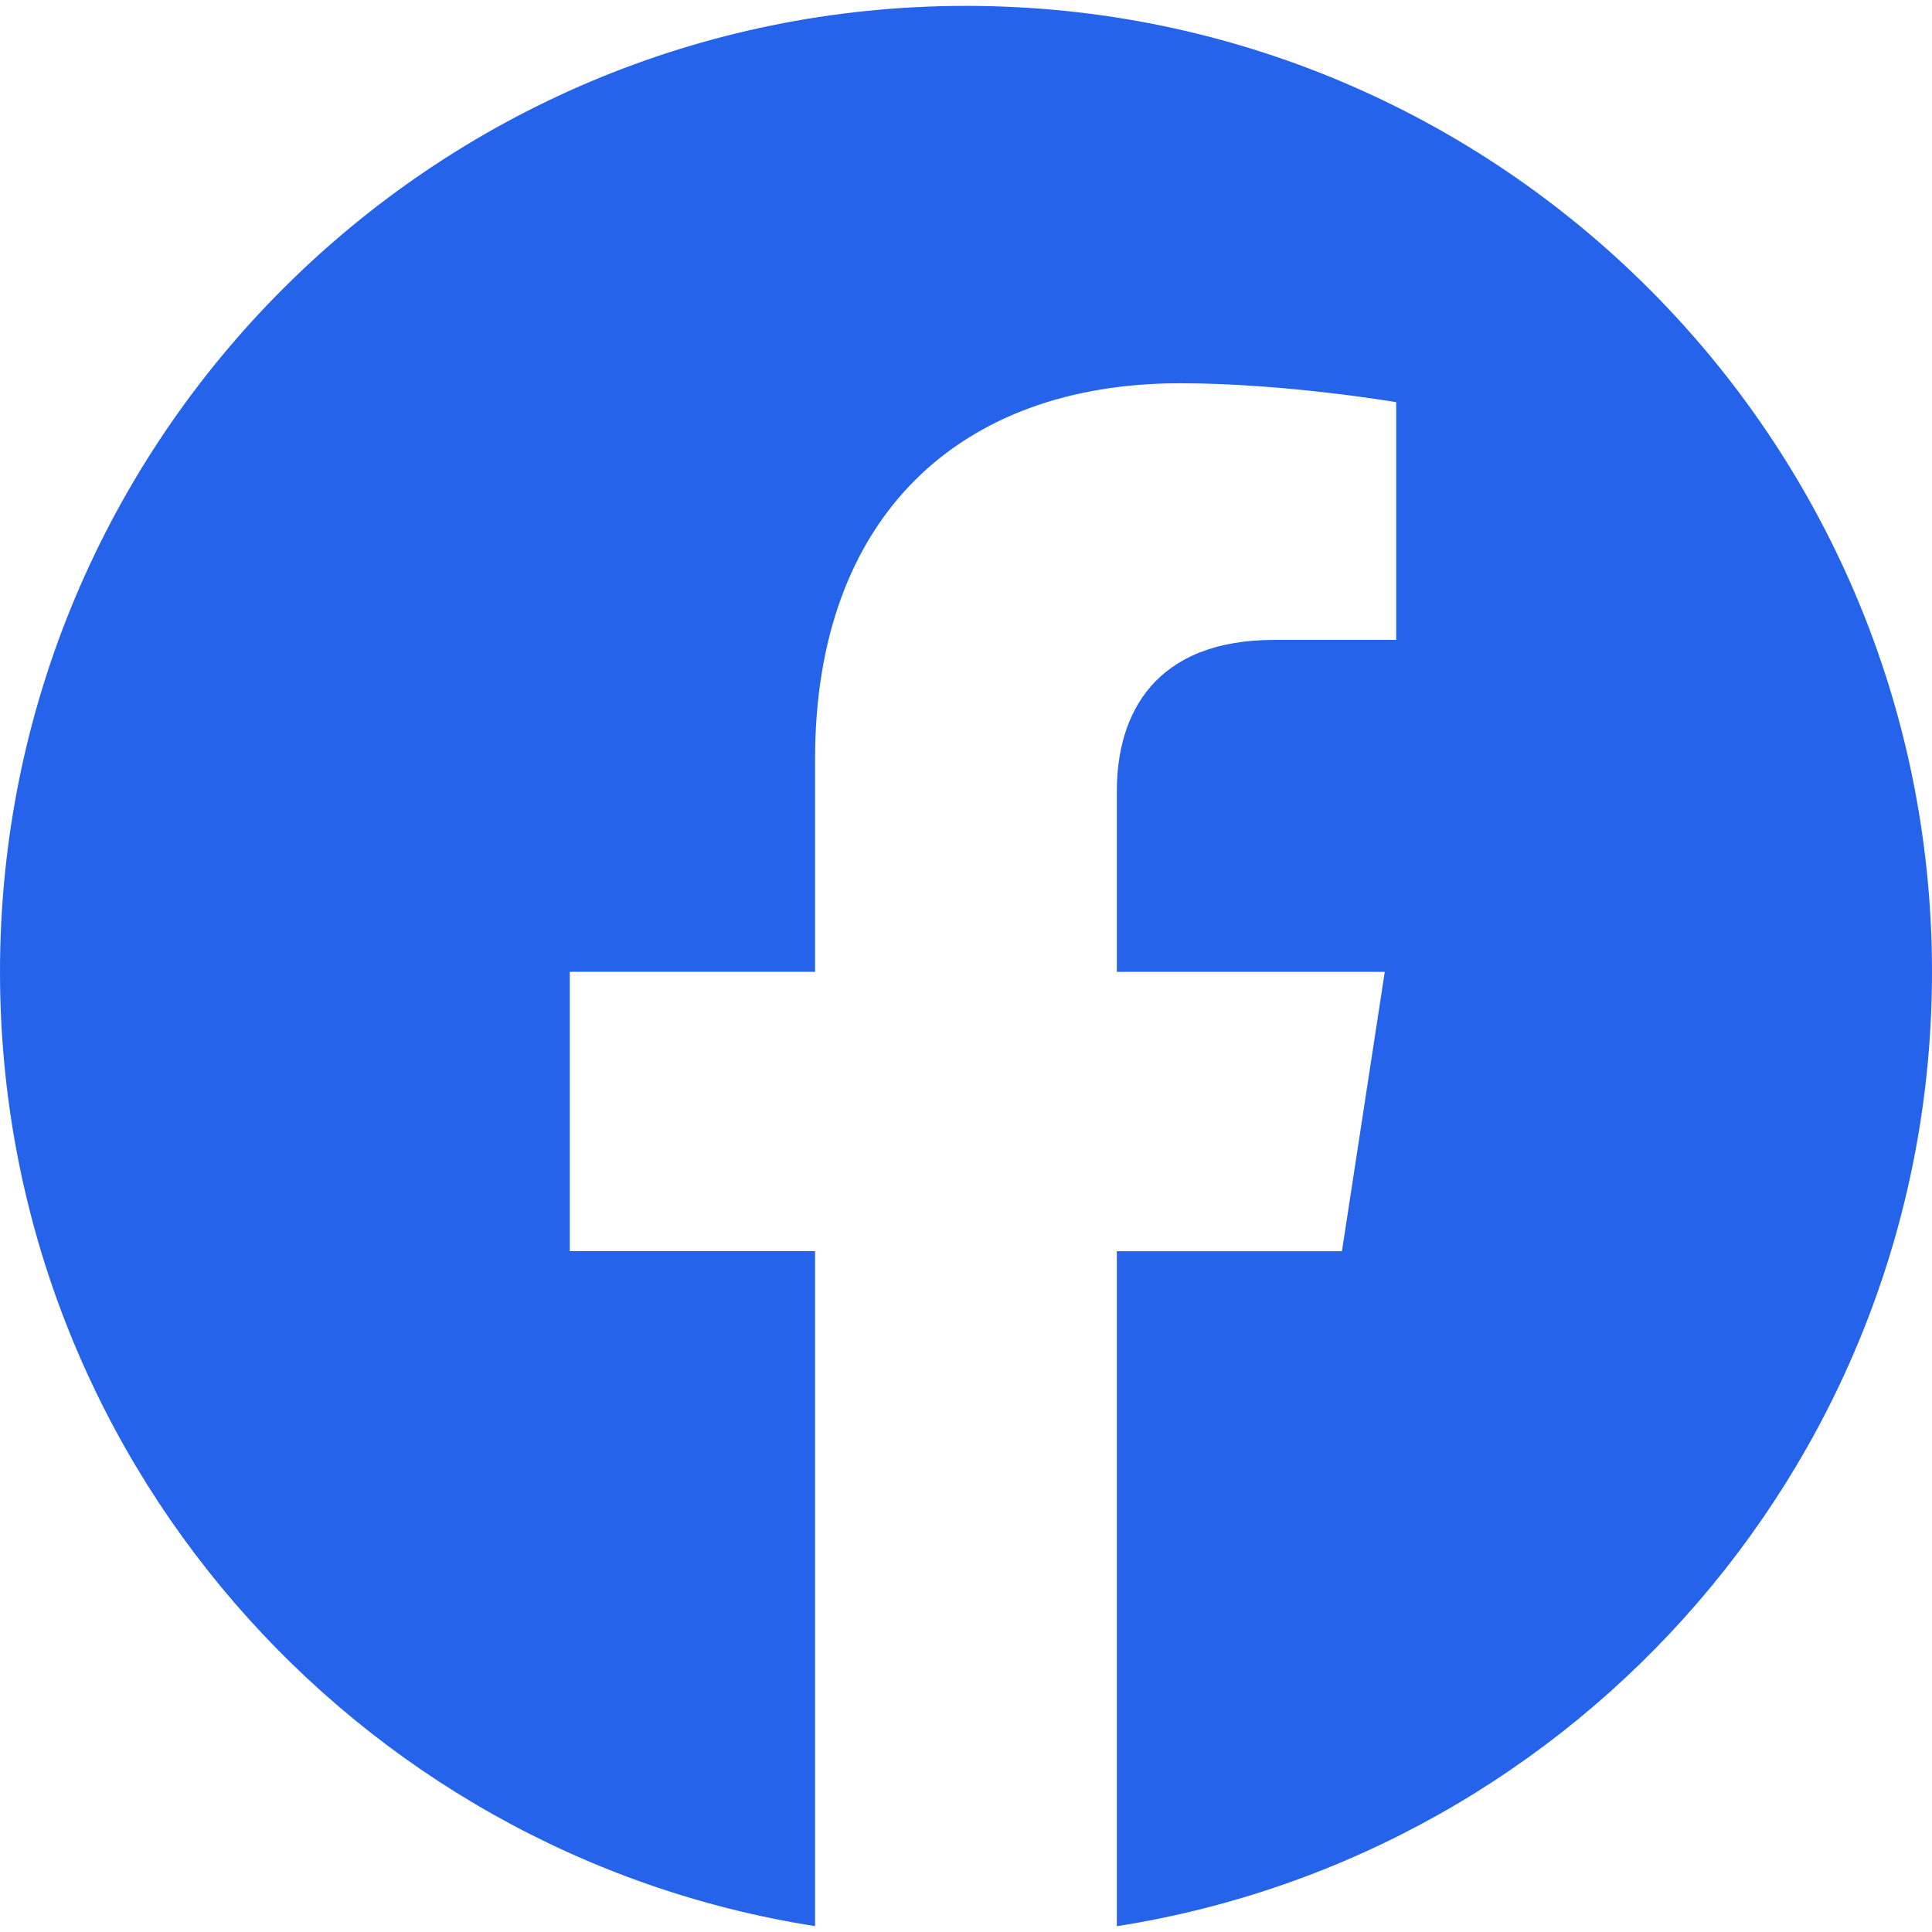
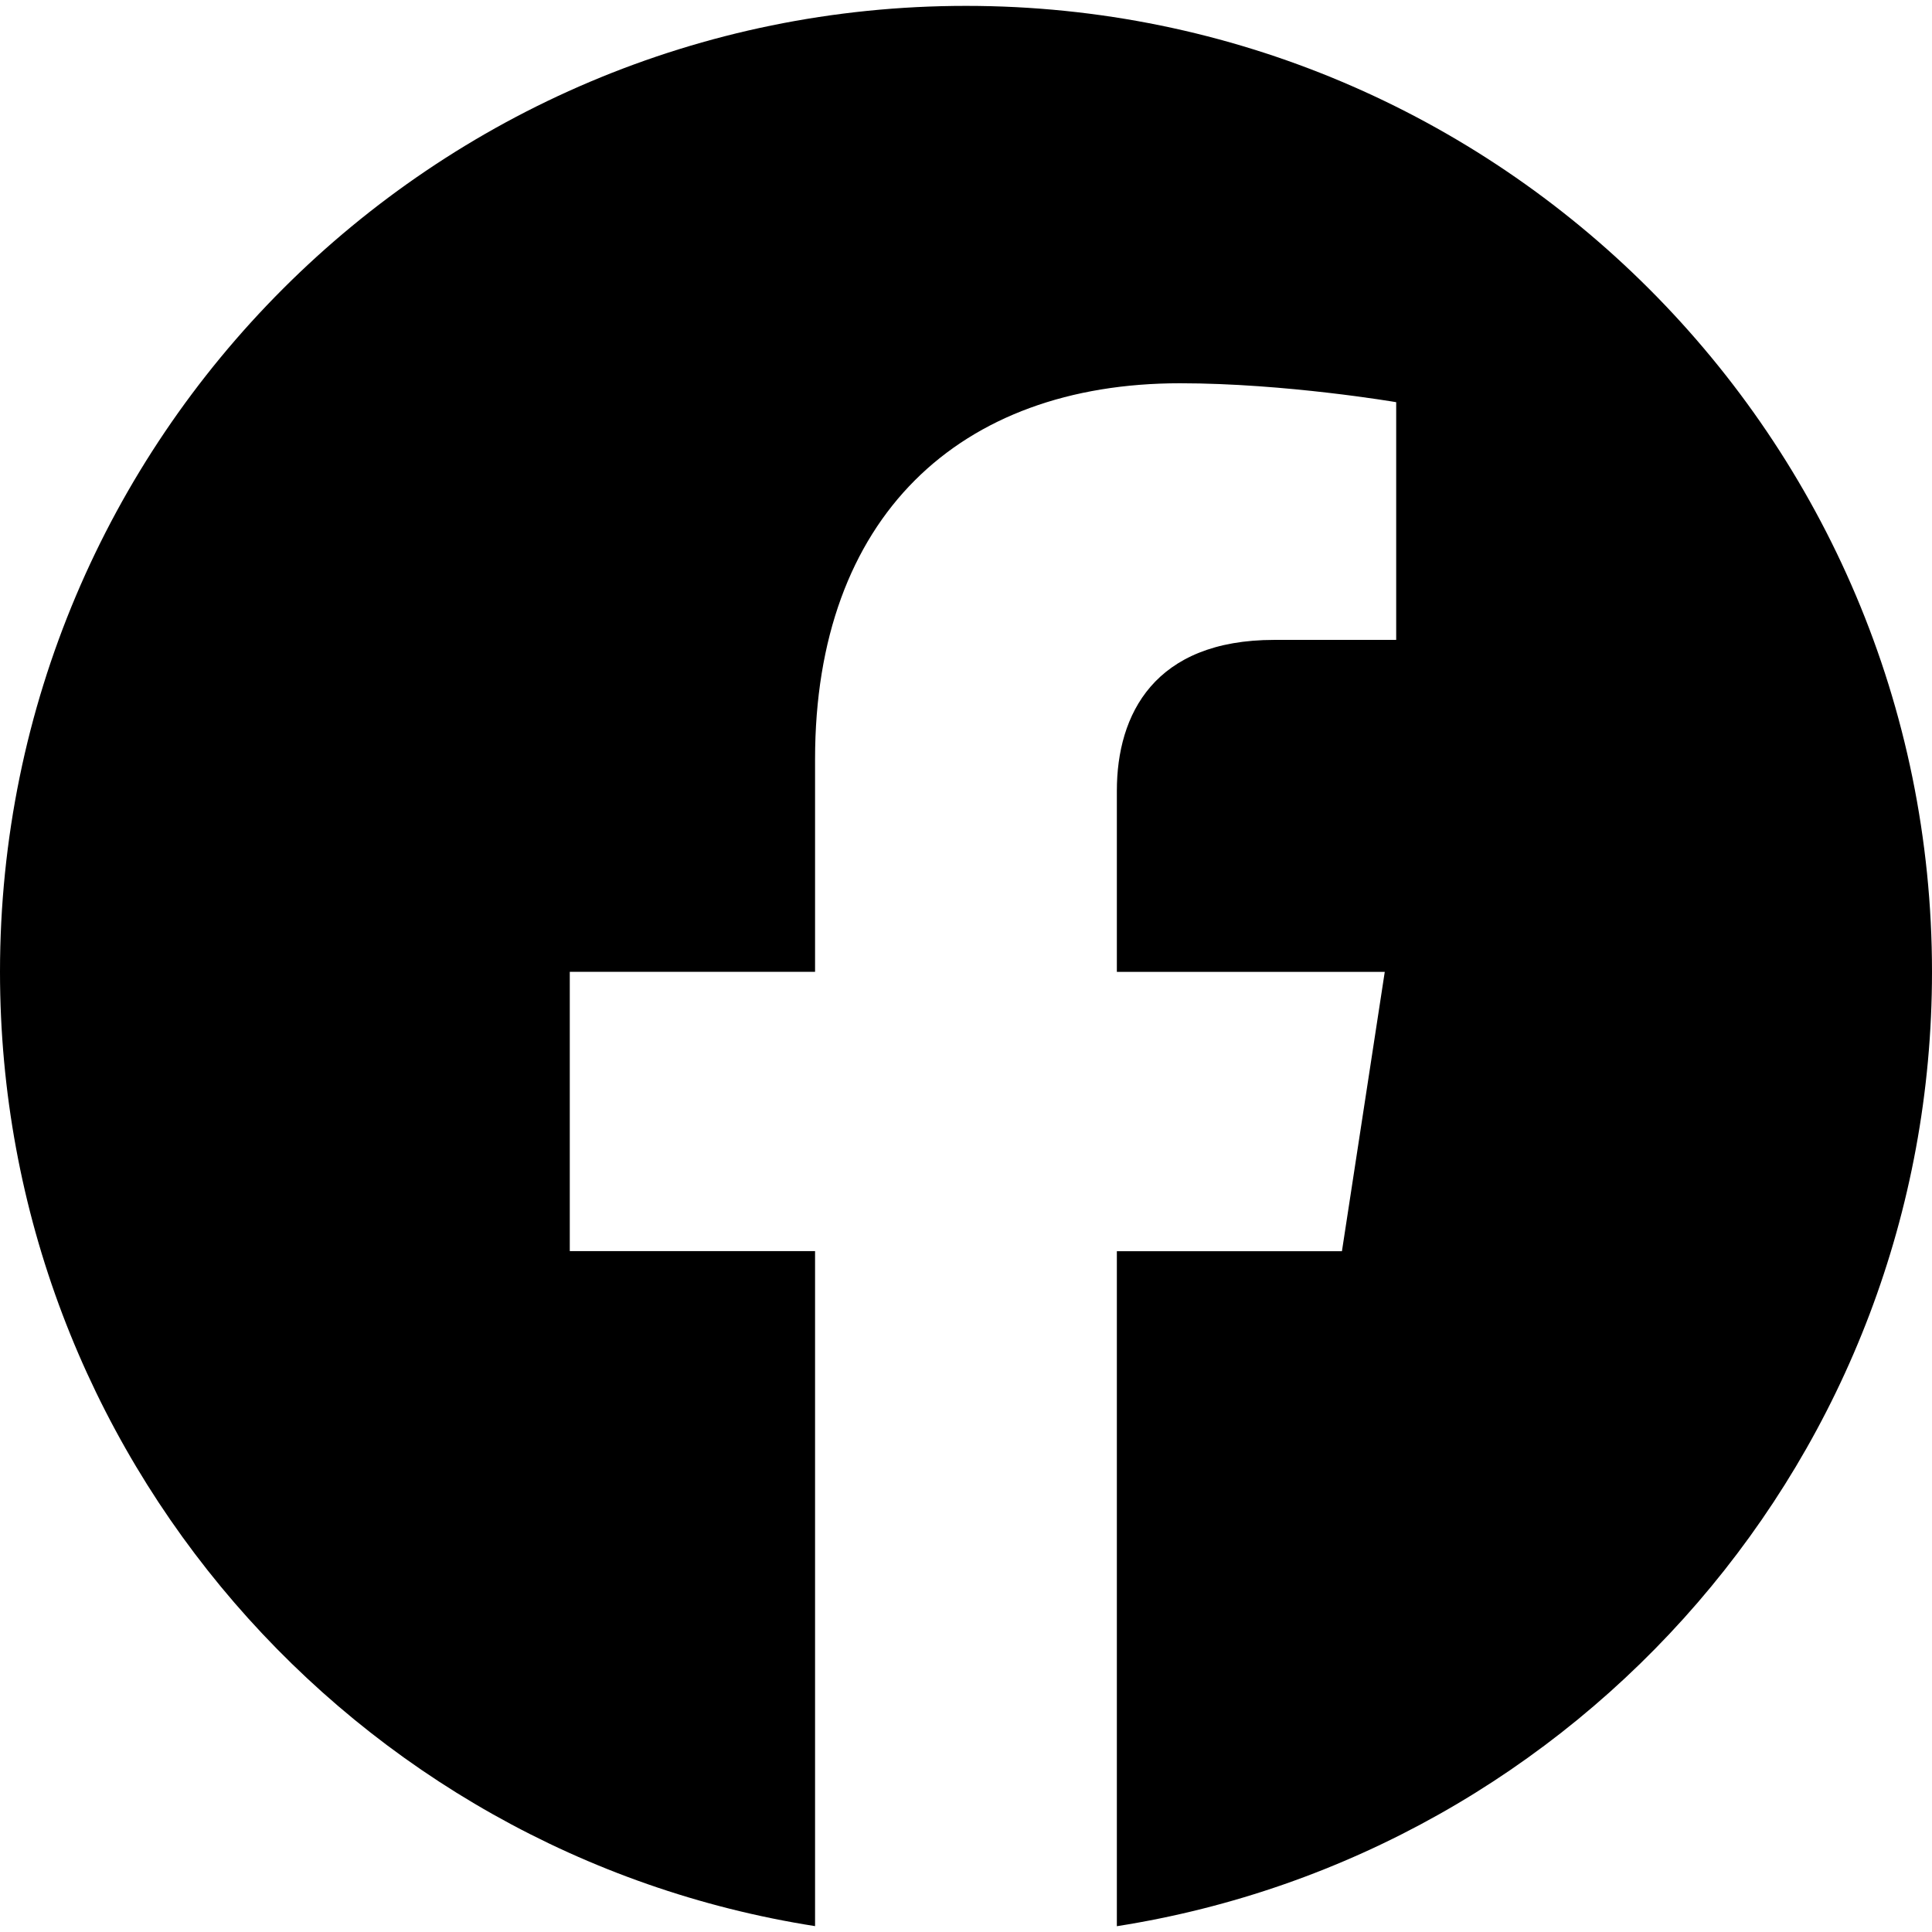
- <svg xmlns="http://www.w3.org/2000/svg" viewBox="0 0 24 24" fill="#2563eb">
+ <svg xmlns="http://www.w3.org/2000/svg" viewBox="0 0 24 24" fill="currentColor">
  <path d="M24 12.073c0-6.627-5.373-12-12-12s-12 5.373-12 12c0 5.99 4.388 10.954 10.125 11.854v-8.385H7.078v-3.47h3.047V9.43c0-3.007 1.792-4.669 4.533-4.669 1.312 0 2.686.235 2.686.235v2.953H15.83c-1.491 0-1.956.925-1.956 1.874v2.25h3.328l-.532 3.47h-2.796v8.385C19.612 23.027 24 18.062 24 12.073z" />
</svg>
